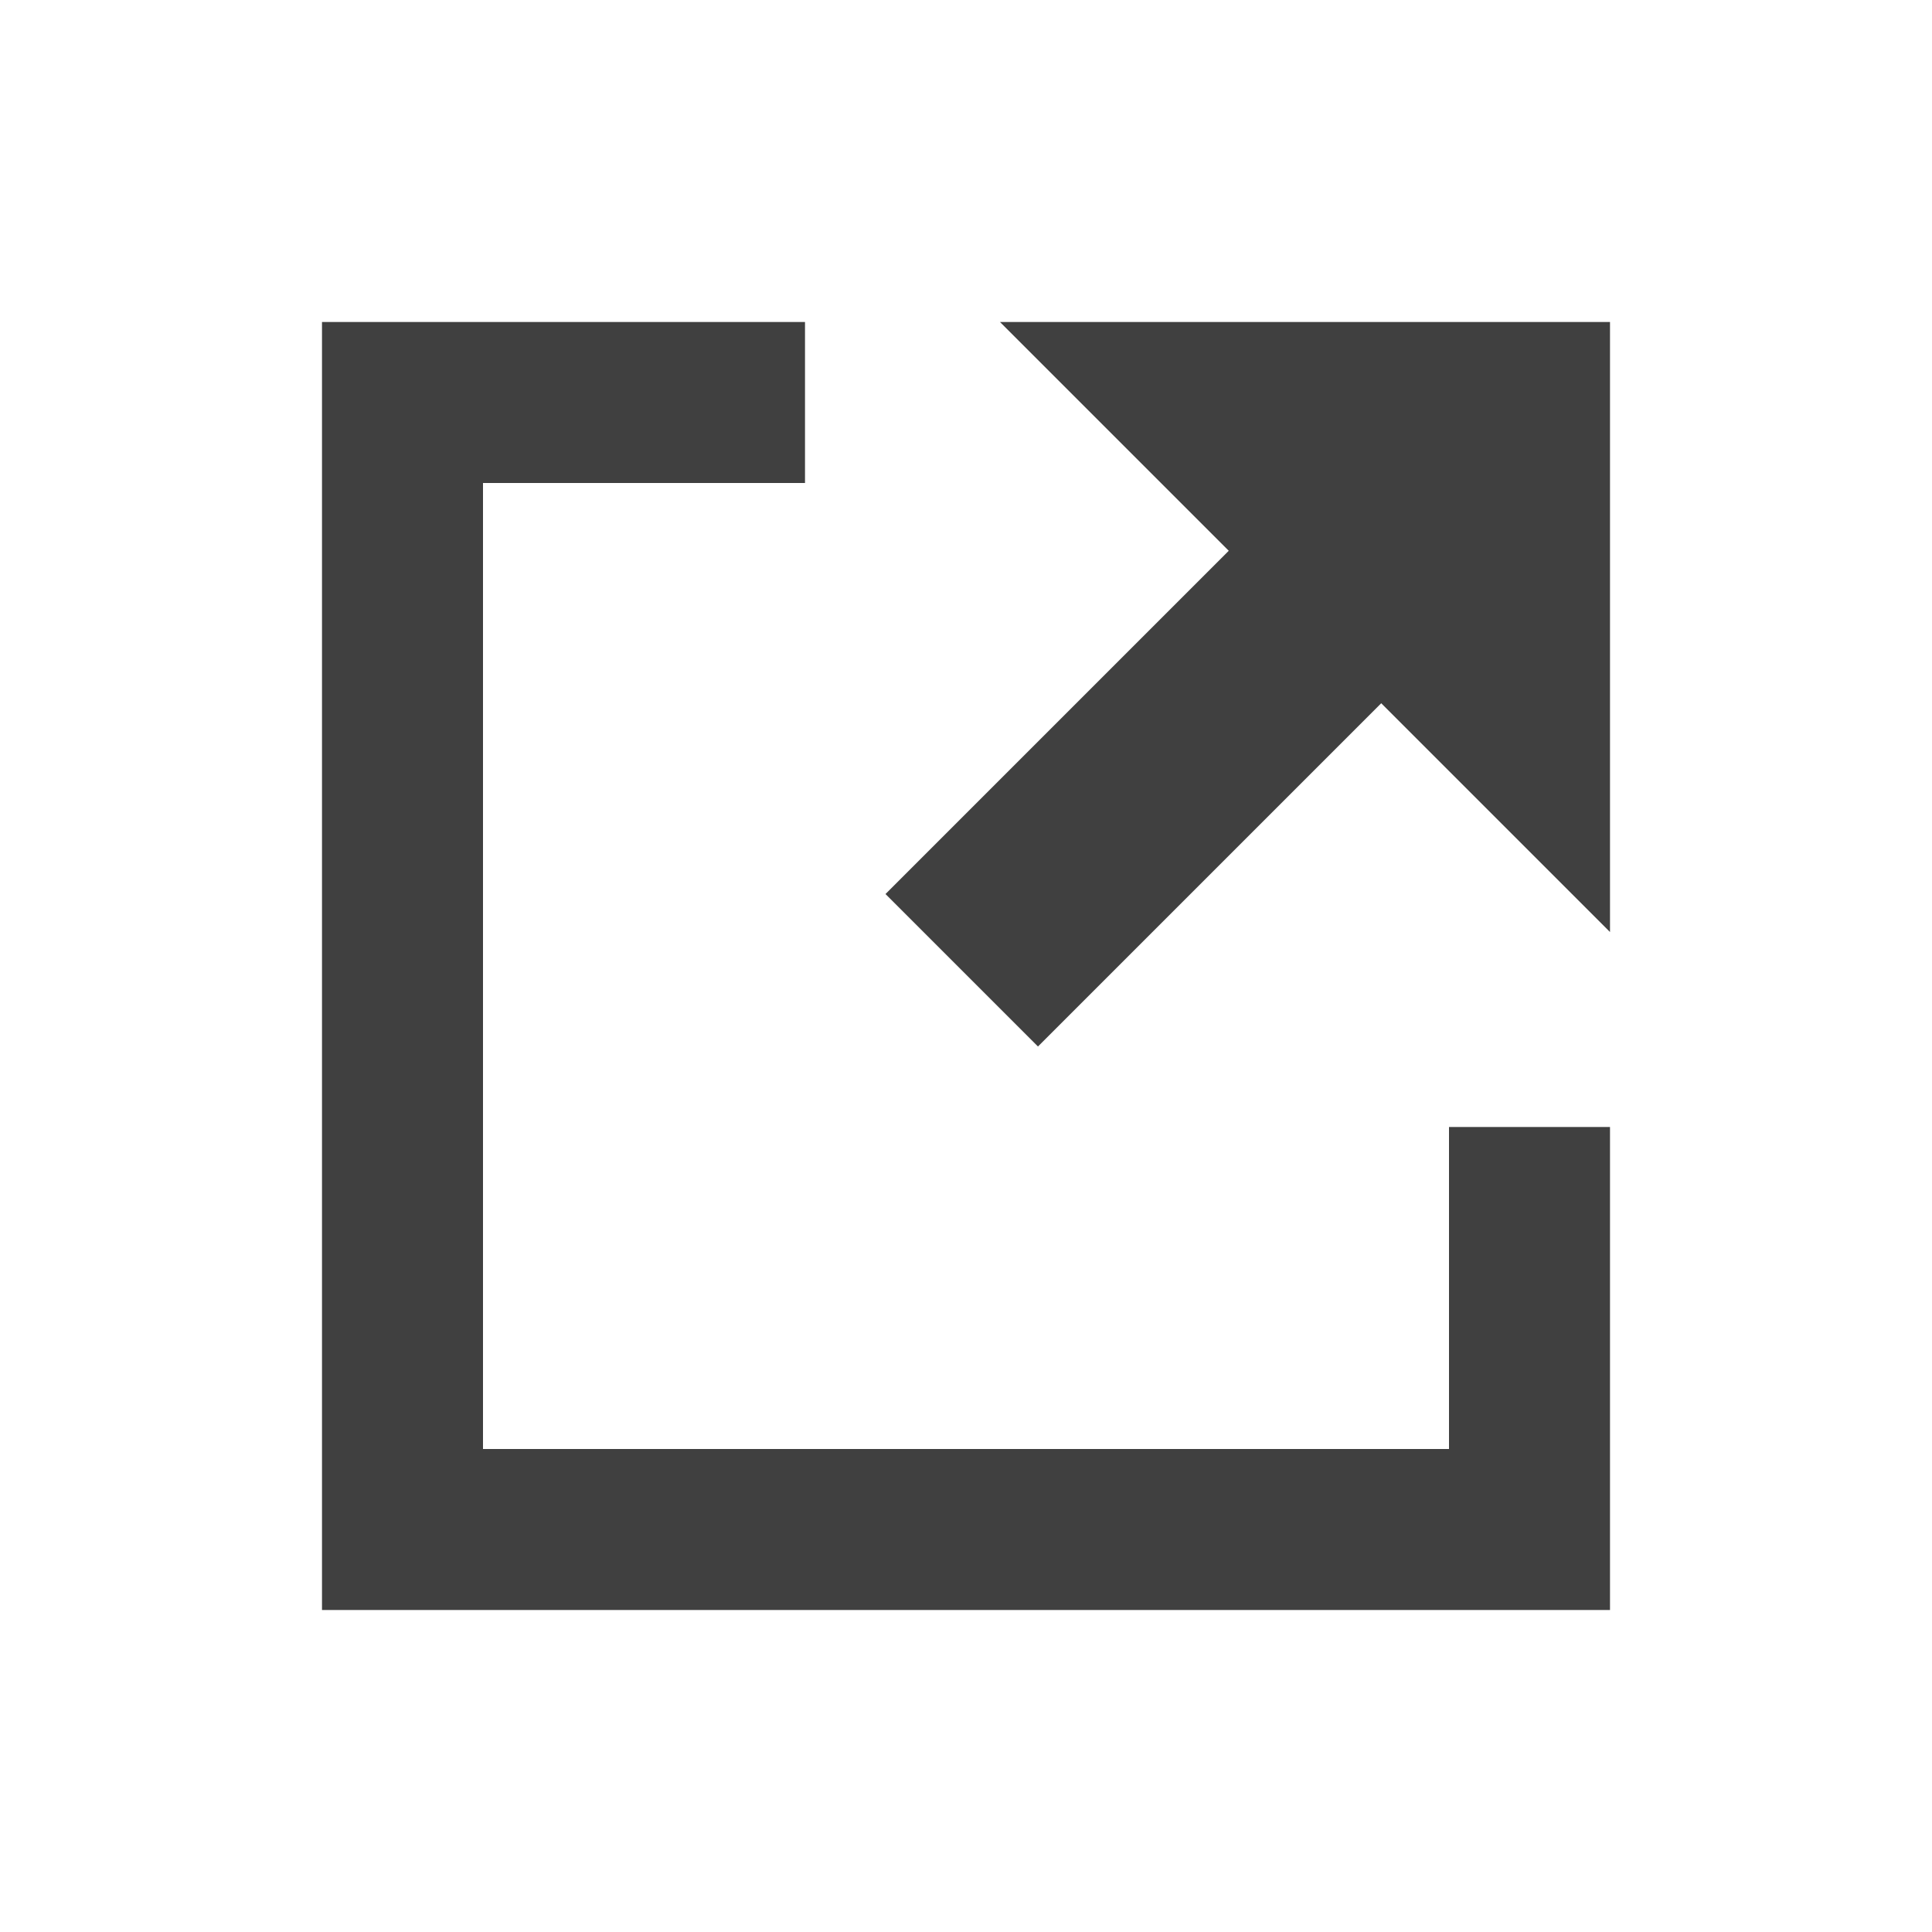
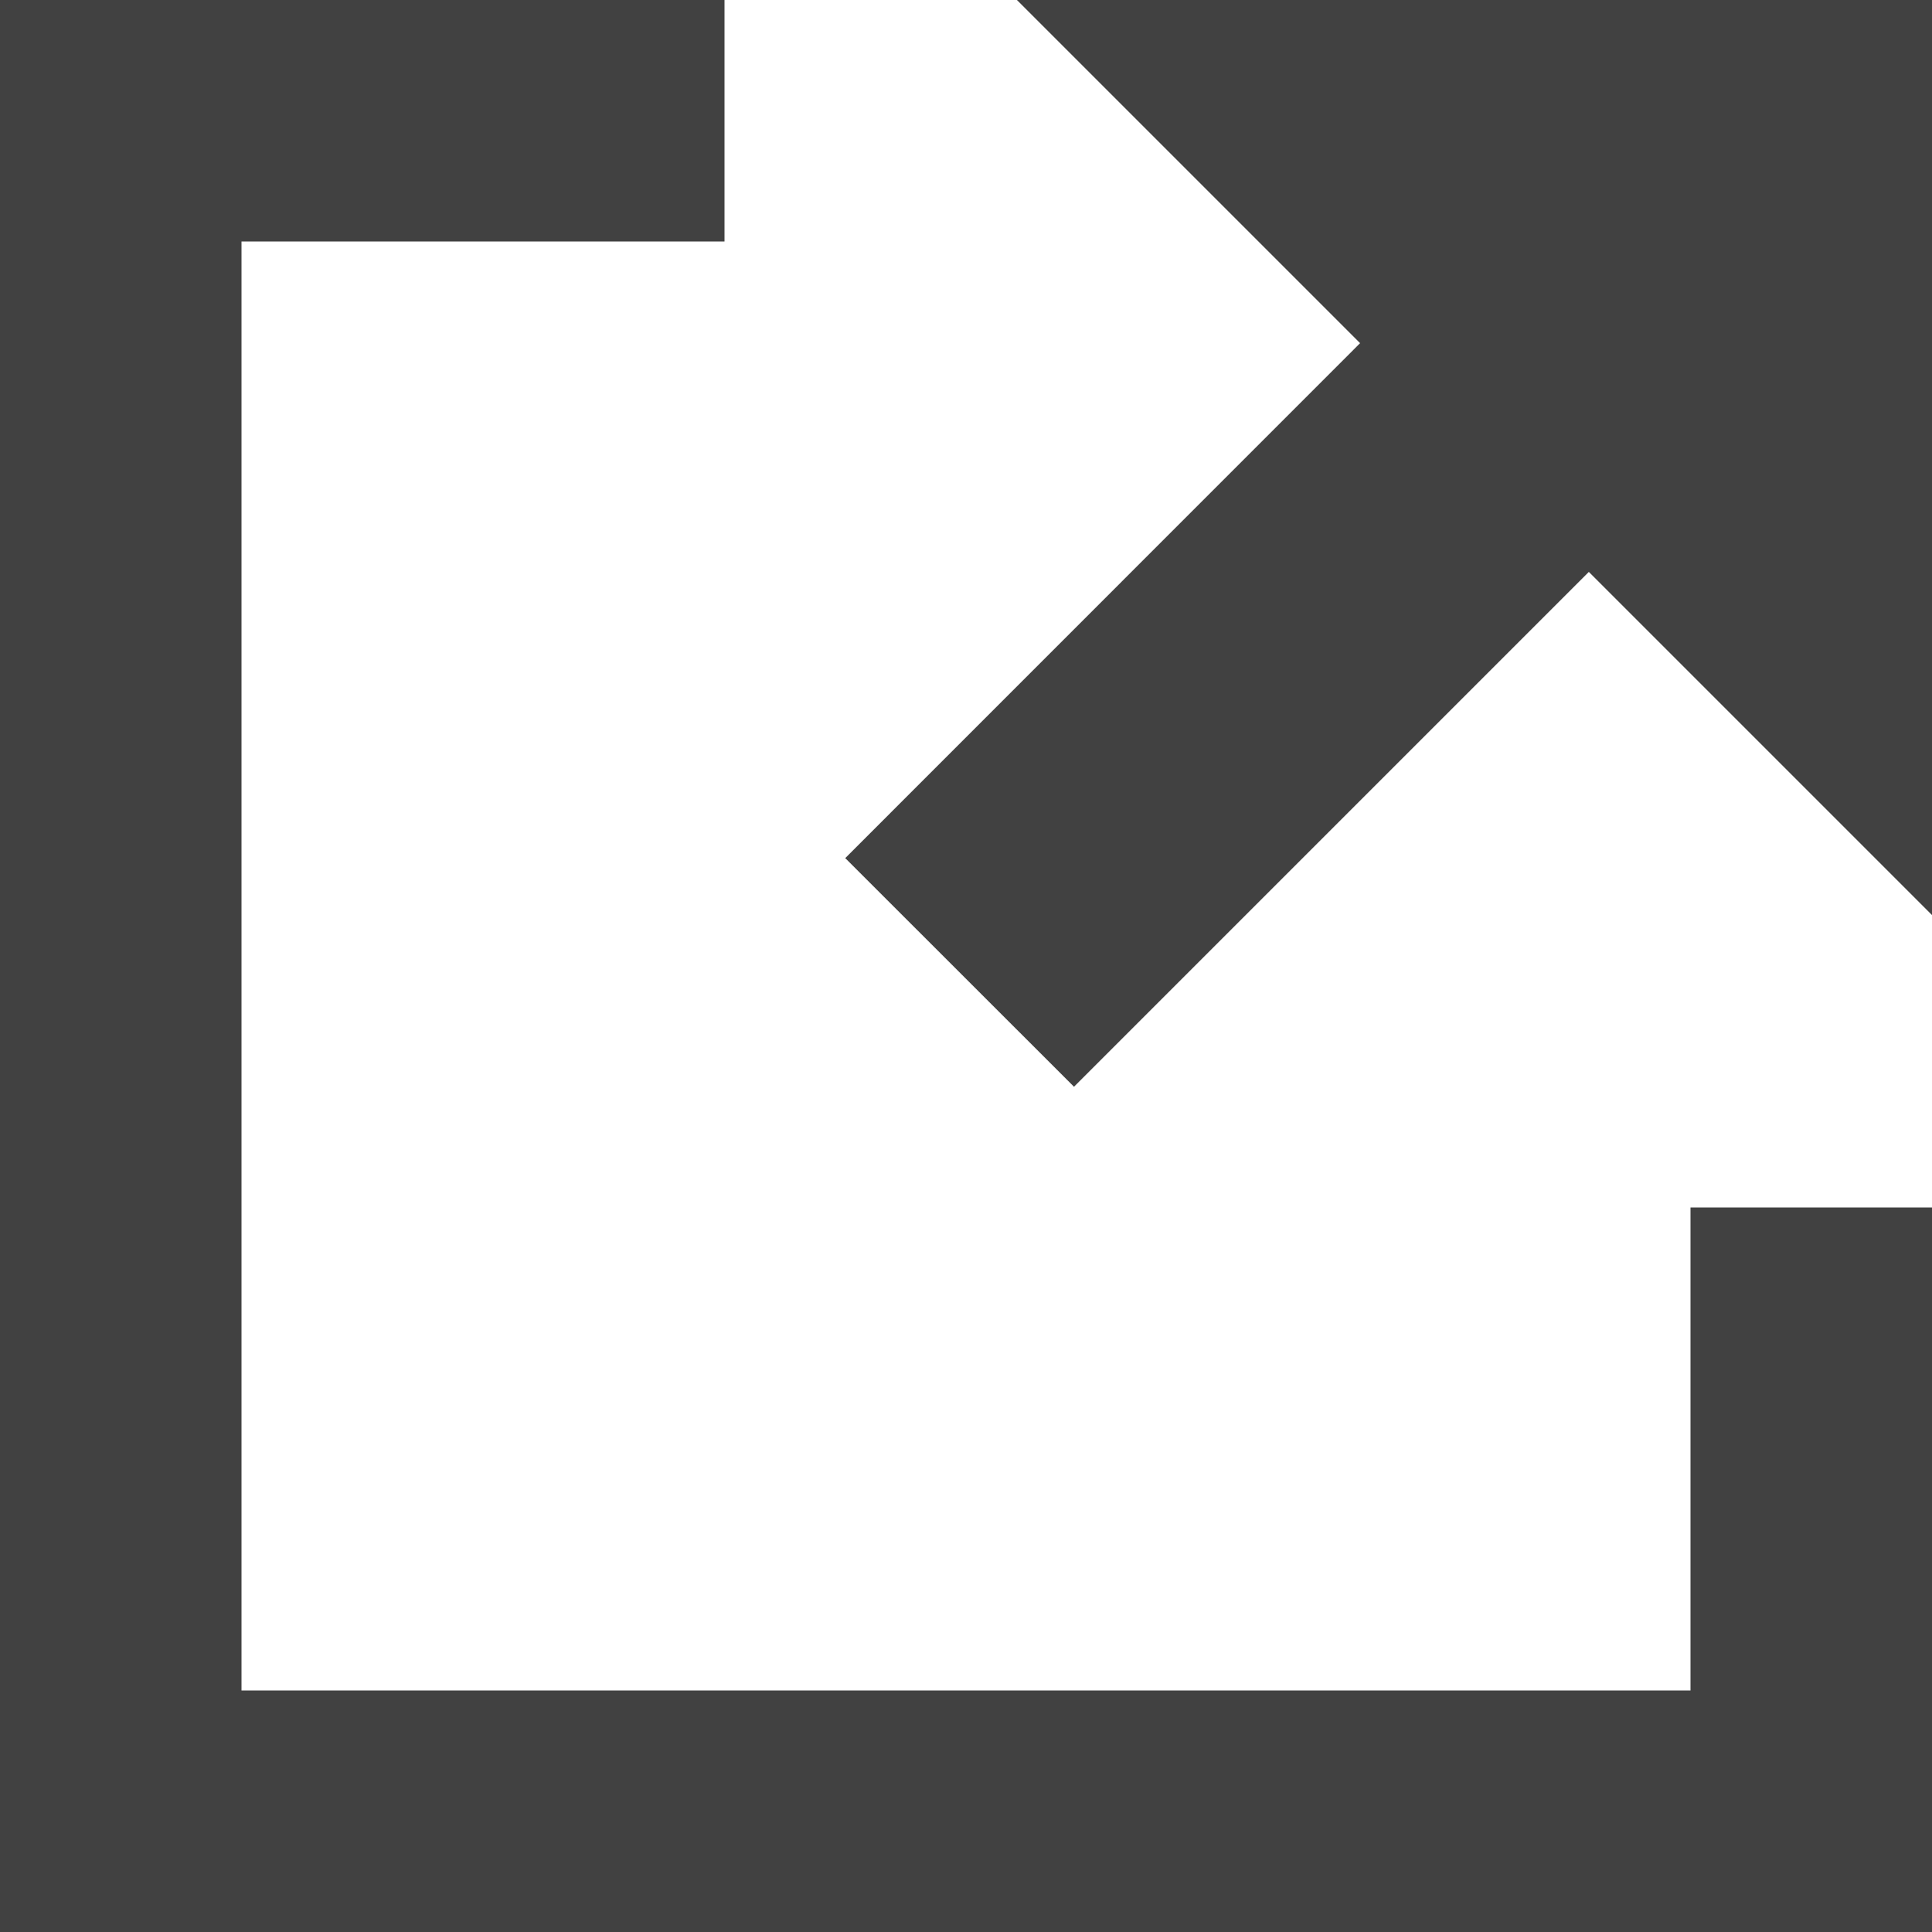
- <svg xmlns="http://www.w3.org/2000/svg" version="1.1" x="0px" y="0px" width="12px" height="12px" viewBox="0 0 12 12" style="enable-background:new 0 0 12 12;" xml:space="preserve">
-   <g id="Icons" style="opacity:0.75;">
+ <svg xmlns="http://www.w3.org/2000/svg" version="1.1" id="Layer_1" x="0px" y="0px" width="50px" height="50px" viewBox="0 0 50 50" enable-background="new 0 0 50 50" xml:space="preserve">
+   <g id="Icons" opacity="0.75">
    <g id="external">
-       <polygon id="box" style="fill-rule:evenodd;clip-rule:evenodd;" points="2,2 5,2 5,3 3,3 3,9 9,9 9,7 10,7 10,10 2,10   " />
-       <polygon id="arrow_13_" style="fill-rule:evenodd;clip-rule:evenodd;" points="6.211,2 10,2 10,5.789 8.579,4.368 6.447,6.5    5.5,5.553 7.632,3.421   " />
+       <polygon id="box" fill="#010101" points="0,0 18.75,0 18.75,6.25 6.25,6.25 6.25,43.75 43.75,43.75 43.75,31.25 50,31.25 50,50     0,50   " />
+       <polygon id="arrow_13_" fill="#010101" points="26.318,0 50,0 50,23.682 41.119,14.801 27.795,28.125 21.875,22.208 35.199,8.881       " />
    </g>
  </g>
-   <g id="Guides" style="display:none;">
+   <g id="Guides" display="none">
</g>
</svg>
